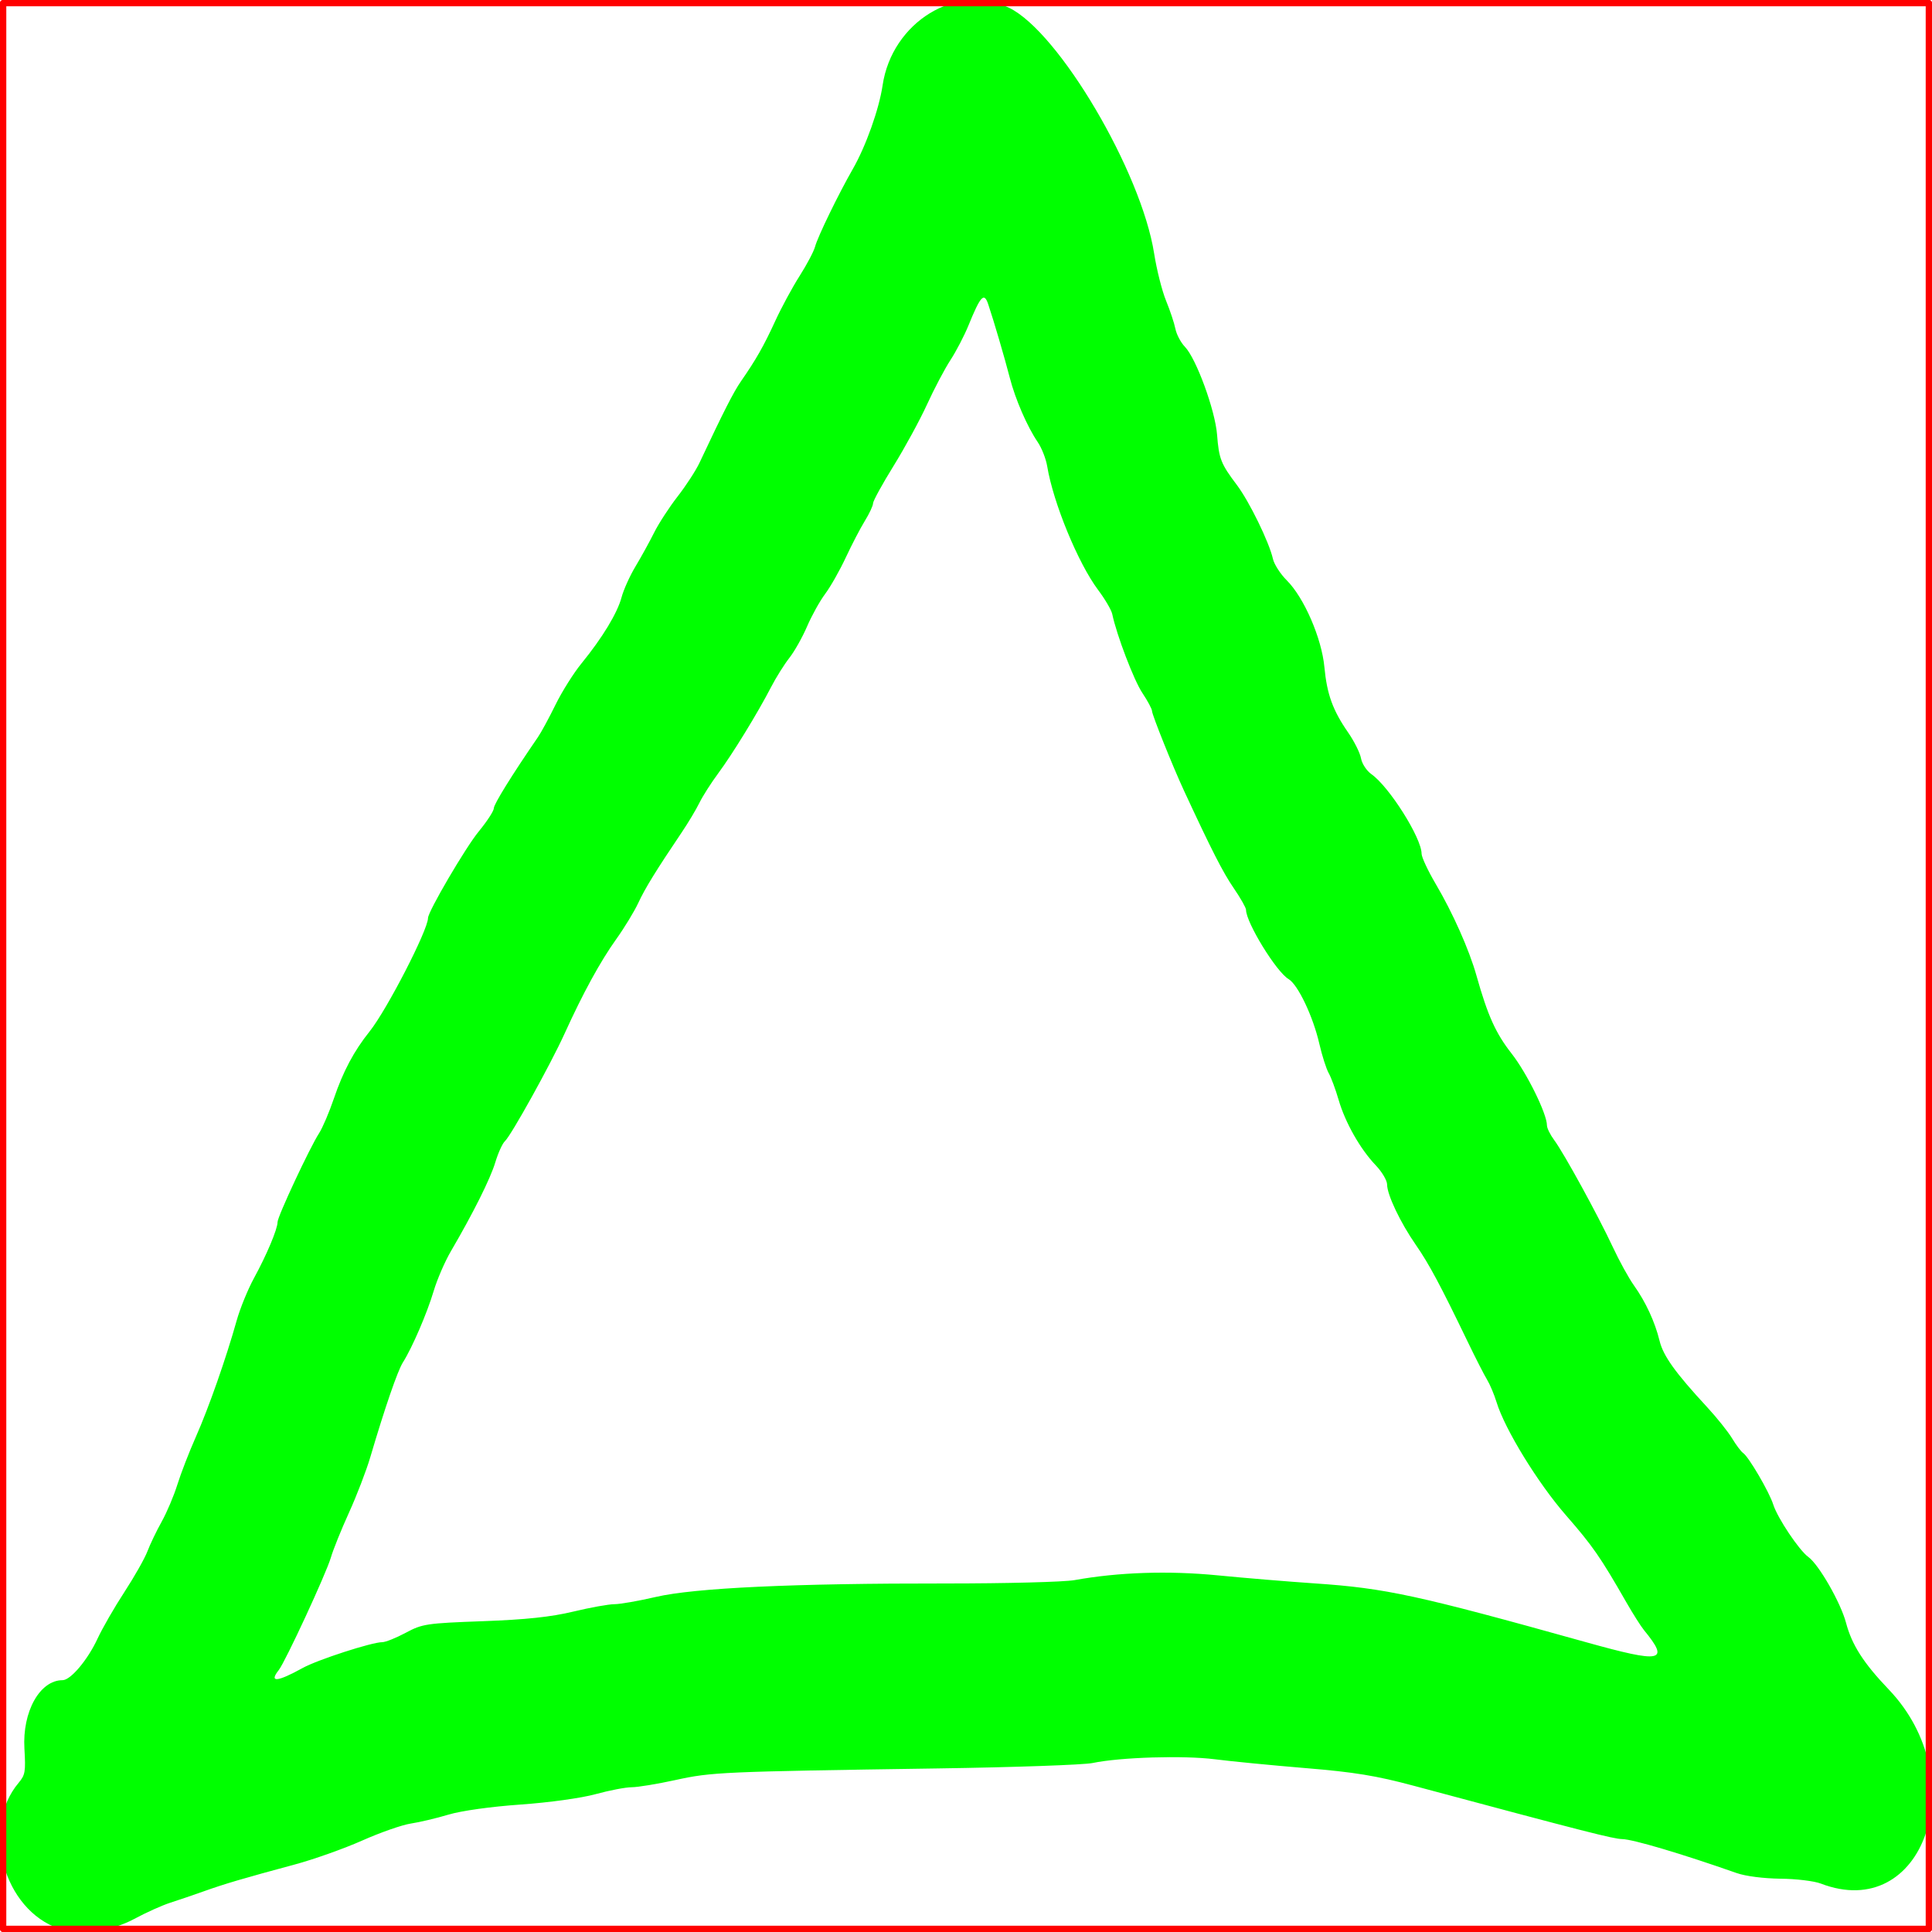
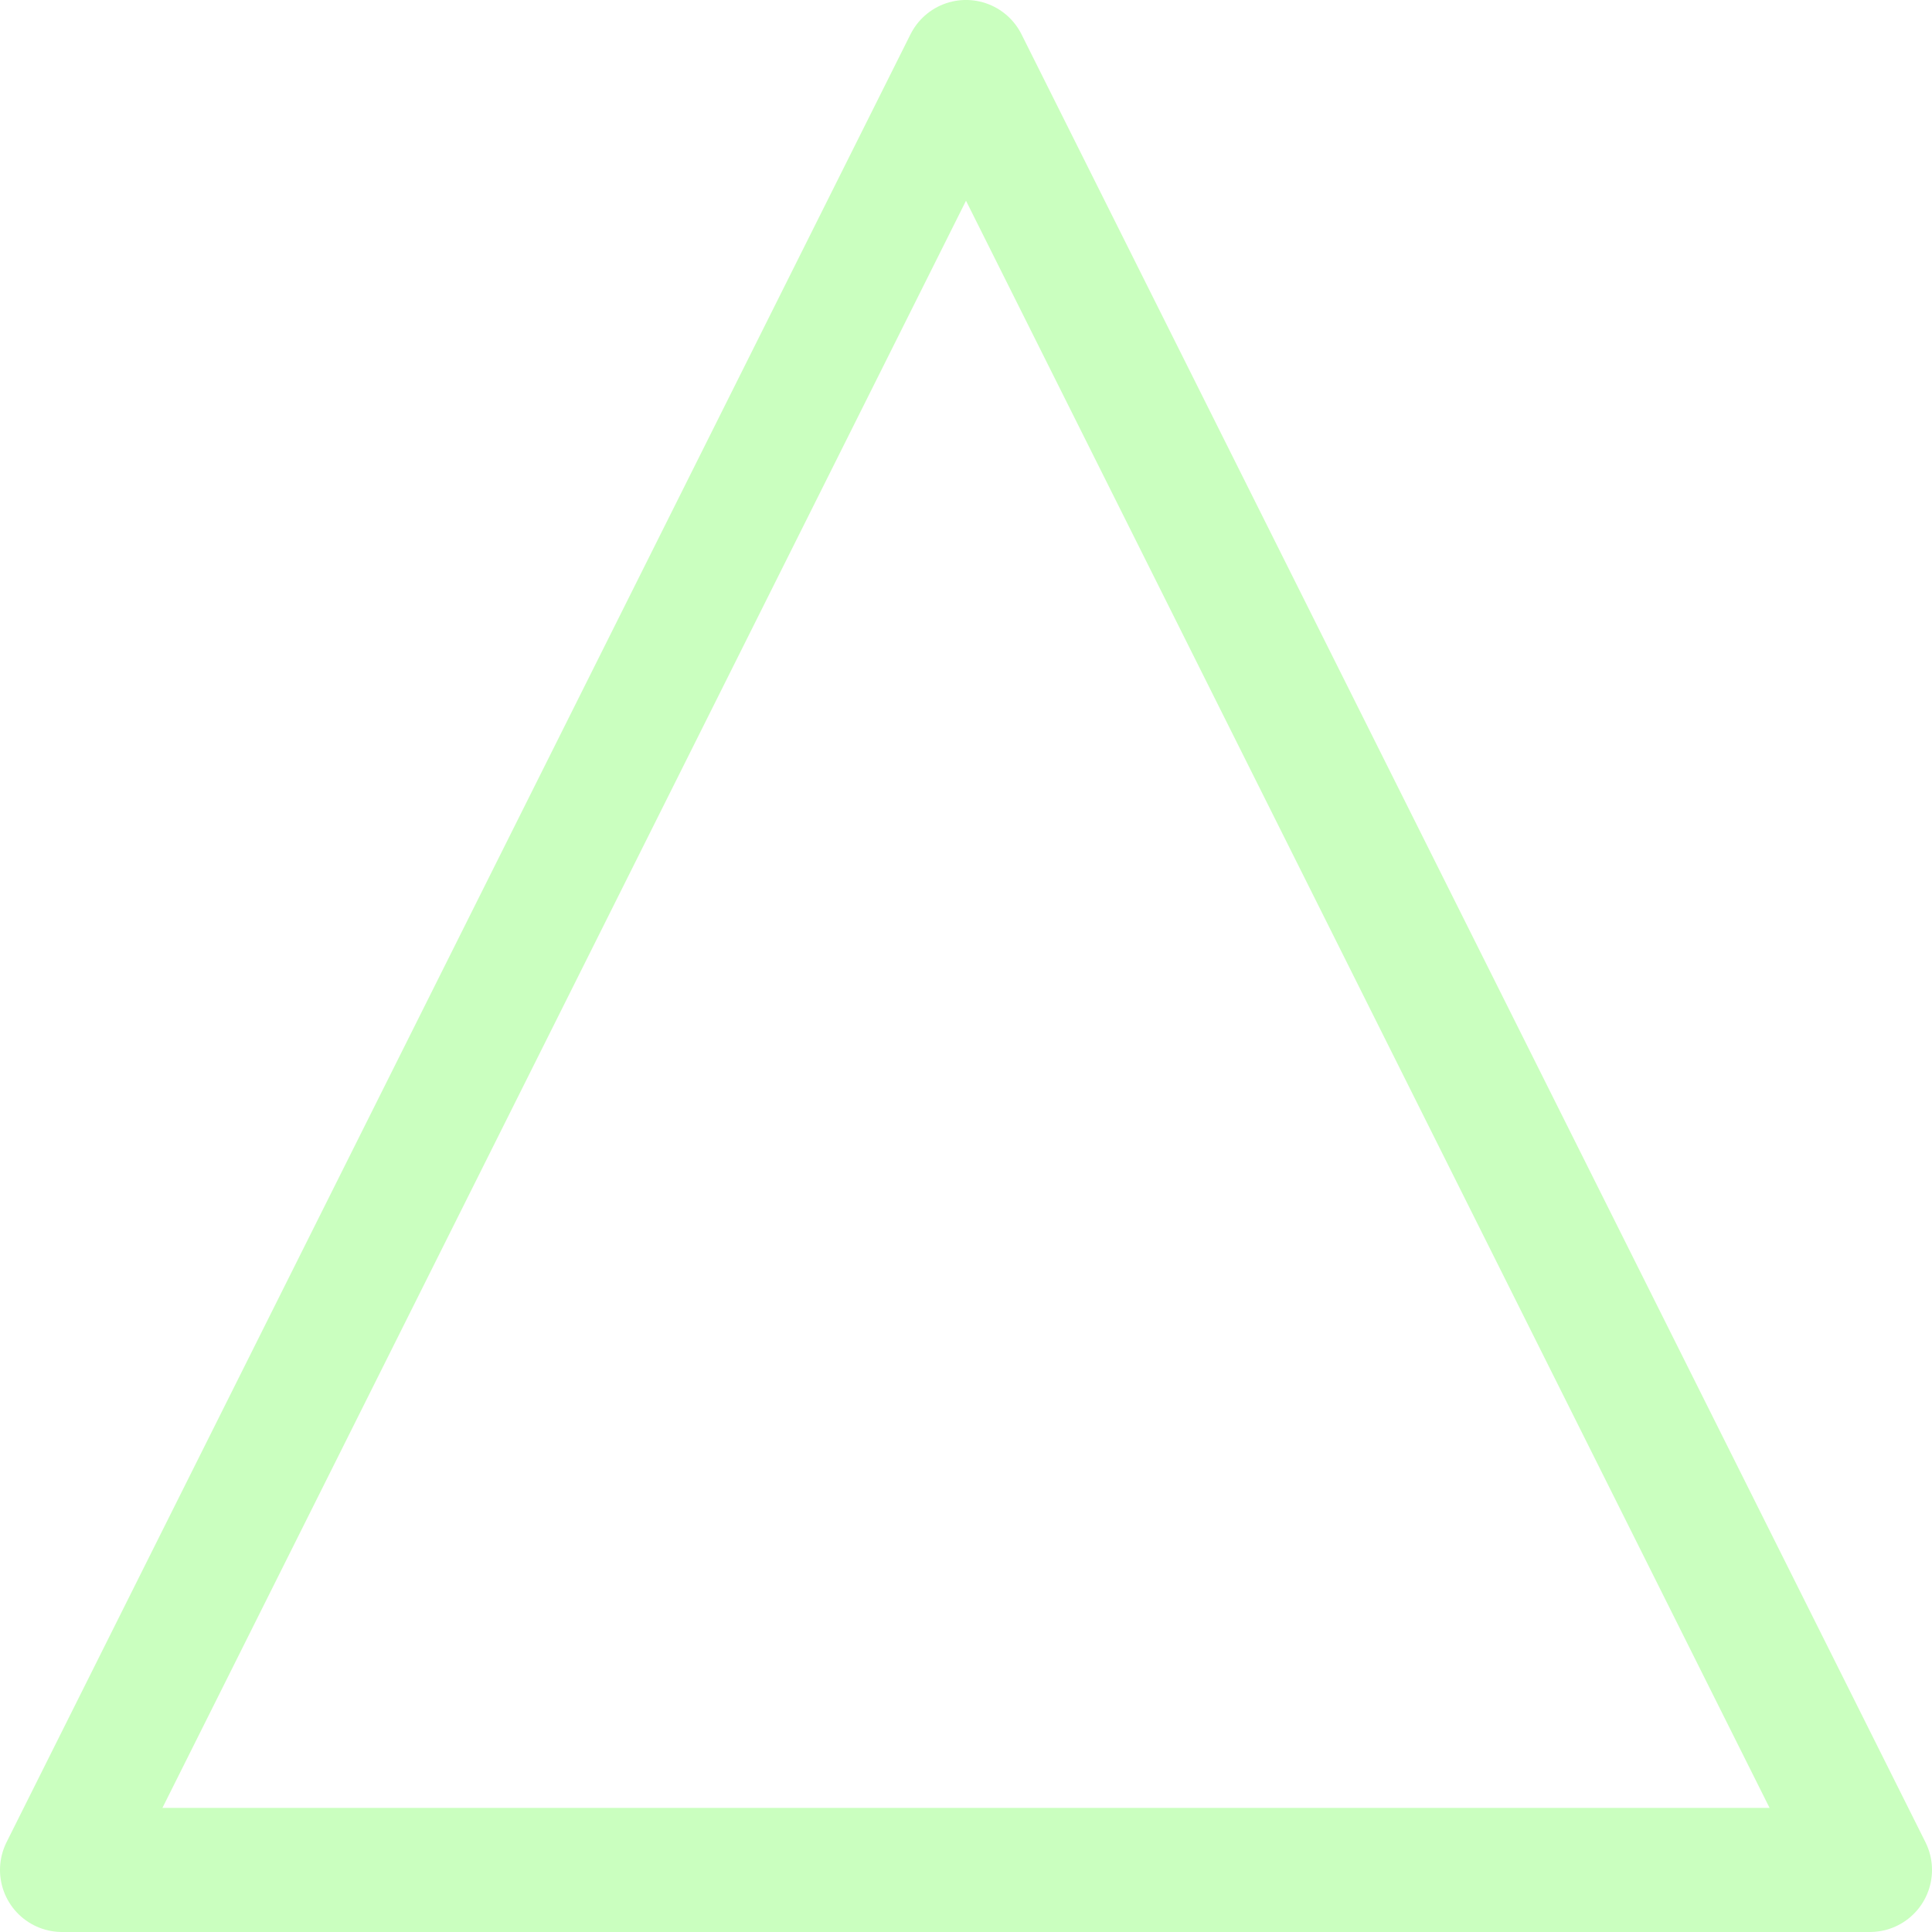
<svg xmlns="http://www.w3.org/2000/svg" width="154.706mm" height="154.706mm" viewBox="0 0 154.706 154.706" version="1.1" id="svg5" xml:space="preserve">
  <defs id="defs2" />
-   <g id="layer1" transform="translate(924.676,2038.614)">
-     <path style="fill:#00ff00;stroke-width:0.996" d="m -919.93,-1884.169 c -4.449,-1.498 -6.284,-8.083 -3.256,-11.684 0.53,-0.631 0.573,-0.884 0.465,-2.744 -0.172,-2.958 1.233,-5.476 3.057,-5.476 0.643,0 2.008,-1.621 2.796,-3.319 0.388,-0.837 1.358,-2.522 2.156,-3.744 0.798,-1.223 1.626,-2.688 1.842,-3.256 0.215,-0.568 0.729,-1.638 1.142,-2.377 0.413,-0.74 0.978,-2.075 1.256,-2.968 0.278,-0.893 0.946,-2.619 1.486,-3.836 1.022,-2.307 2.412,-6.268 3.261,-9.296 0.273,-0.972 0.898,-2.504 1.39,-3.404 1.019,-1.865 1.885,-3.925 1.885,-4.486 0,-0.443 2.575,-5.953 3.325,-7.113 0.28,-0.433 0.811,-1.678 1.181,-2.766 0.742,-2.184 1.611,-3.817 2.86,-5.377 1.38,-1.724 4.681,-8.131 4.681,-9.086 0,-0.518 3.005,-5.648 4.064,-6.936 0.664,-0.808 1.207,-1.643 1.207,-1.857 0,-0.325 1.441,-2.649 3.53,-5.691 0.261,-0.38 0.894,-1.548 1.407,-2.594 0.513,-1.047 1.452,-2.54 2.087,-3.319 1.673,-2.052 2.867,-4.023 3.205,-5.289 0.162,-0.609 0.666,-1.724 1.12,-2.478 0.453,-0.754 1.122,-1.969 1.486,-2.699 0.364,-0.73 1.211,-2.033 1.882,-2.896 0.672,-0.863 1.459,-2.075 1.751,-2.695 1.935,-4.113 2.726,-5.668 3.316,-6.519 1.213,-1.747 1.835,-2.841 2.744,-4.823 0.493,-1.075 1.372,-2.702 1.954,-3.615 0.581,-0.913 1.14,-1.971 1.241,-2.351 0.213,-0.799 1.869,-4.207 3.025,-6.223 1.044,-1.821 2.102,-4.793 2.382,-6.691 0.749,-5.072 5.942,-8.255 10.135,-6.211 3.984,1.942 10.582,13.125 11.61,19.678 0.203,1.293 0.632,2.992 0.953,3.775 0.321,0.783 0.658,1.794 0.748,2.247 0.09,0.453 0.432,1.101 0.76,1.44 0.908,0.94 2.424,5.081 2.577,7.04 0.151,1.938 0.308,2.336 1.586,4.029 0.995,1.319 2.588,4.582 2.887,5.914 0.098,0.438 0.598,1.214 1.111,1.725 1.38,1.374 2.793,4.63 3.01,6.937 0.206,2.187 0.671,3.468 1.904,5.248 0.488,0.704 0.951,1.633 1.029,2.063 0.079,0.437 0.449,1 0.836,1.273 1.429,1.009 4.014,5.108 4.014,6.365 0,0.277 0.512,1.371 1.137,2.431 1.366,2.316 2.675,5.26 3.257,7.327 0.904,3.21 1.538,4.617 2.815,6.248 1.227,1.567 2.83,4.824 2.83,5.751 0,0.22 0.263,0.751 0.584,1.182 0.769,1.029 3.528,6.067 4.702,8.585 0.511,1.097 1.267,2.466 1.678,3.043 0.941,1.318 1.684,2.923 2.055,4.444 0.295,1.208 1.258,2.55 3.811,5.311 0.776,0.84 1.674,1.963 1.995,2.495 0.321,0.532 0.719,1.06 0.884,1.173 0.449,0.306 2.094,3.121 2.412,4.127 0.342,1.082 2.071,3.666 2.81,4.199 0.845,0.611 2.595,3.666 3.018,5.272 0.466,1.765 1.4,3.224 3.417,5.334 6.834,7.151 2.794,18.705 -5.436,15.546 -0.537,-0.206 -1.992,-0.381 -3.234,-0.389 -1.34,-0.021 -2.769,-0.193 -3.514,-0.456 -4.4,-1.546 -8.305,-2.705 -9.161,-2.717 -0.715,-0.021 -2.755,-0.532 -16.69,-4.27 -3,-0.805 -4.758,-1.092 -8.659,-1.414 -2.692,-0.223 -5.967,-0.541 -7.278,-0.709 -2.497,-0.318 -7.563,-0.162 -9.781,0.302 -0.706,0.147 -6.277,0.343 -12.379,0.433 -17.33,0.258 -18.109,0.292 -21.008,0.927 -1.449,0.317 -3.03,0.578 -3.514,0.579 -0.483,0 -1.782,0.25 -2.887,0.553 -1.153,0.317 -3.717,0.672 -6.023,0.834 -2.377,0.168 -4.732,0.497 -5.773,0.809 -0.966,0.289 -2.319,0.61 -3.006,0.712 -0.687,0.103 -2.438,0.714 -3.89,1.36 -1.453,0.646 -3.883,1.51 -5.402,1.919 -4.141,1.115 -5.62,1.551 -7.278,2.144 -0.828,0.296 -2.039,0.708 -2.69,0.916 -0.651,0.208 -1.95,0.792 -2.886,1.298 -1.84,0.994 -4.39,1.327 -6.004,0.783 z m 19.492,-20.881 c 1.179,-0.653 5.535,-2.066 6.37,-2.066 0.263,-2e-4 1.11,-0.339 1.882,-0.753 1.33,-0.713 1.659,-0.762 6.173,-0.927 3.451,-0.126 5.452,-0.339 7.24,-0.768 1.359,-0.327 2.843,-0.594 3.298,-0.594 0.455,0 1.94,-0.26 3.301,-0.577 3.12,-0.728 11.064,-1.097 23.254,-1.082 4.803,0 9.433,-0.116 10.29,-0.269 3.52,-0.634 7.522,-0.766 11.472,-0.38 2.14,0.21 5.641,0.5 7.78,0.645 5.667,0.386 8.17,0.929 21.71,4.708 6.099,1.702 6.716,1.573 4.633,-0.971 -0.249,-0.304 -0.885,-1.308 -1.414,-2.23 -2.076,-3.623 -2.684,-4.499 -4.827,-6.957 -2.259,-2.59 -4.902,-6.898 -5.565,-9.069 -0.186,-0.609 -0.528,-1.418 -0.759,-1.799 -0.232,-0.381 -0.931,-1.75 -1.554,-3.043 -2.17,-4.502 -3.096,-6.232 -4.146,-7.744 -1.243,-1.79 -2.304,-4.019 -2.304,-4.841 0,-0.321 -0.409,-1.012 -0.91,-1.536 -1.243,-1.302 -2.441,-3.415 -2.972,-5.241 -0.243,-0.837 -0.601,-1.801 -0.795,-2.142 -0.194,-0.342 -0.531,-1.399 -0.75,-2.351 -0.502,-2.191 -1.714,-4.736 -2.465,-5.179 -0.978,-0.577 -3.403,-4.527 -3.403,-5.542 0,-0.166 -0.447,-0.952 -0.993,-1.748 -0.862,-1.258 -1.758,-3.015 -3.975,-7.793 -0.89,-1.918 -2.561,-6.082 -2.561,-6.381 0,-0.157 -0.348,-0.809 -0.774,-1.447 -0.678,-1.017 -2.053,-4.618 -2.411,-6.316 -0.068,-0.324 -0.578,-1.194 -1.132,-1.933 -1.603,-2.139 -3.591,-6.968 -4.076,-9.901 -0.098,-0.596 -0.44,-1.467 -0.759,-1.936 -0.843,-1.239 -1.793,-3.427 -2.238,-5.155 -0.411,-1.596 -1.284,-4.571 -1.731,-5.897 -0.327,-0.969 -0.612,-0.658 -1.581,1.722 -0.332,0.814 -0.98,2.059 -1.441,2.766 -0.461,0.707 -1.304,2.305 -1.873,3.551 -0.569,1.246 -1.775,3.459 -2.678,4.918 -0.904,1.459 -1.643,2.807 -1.643,2.995 0,0.189 -0.294,0.82 -0.654,1.403 -0.36,0.583 -1.048,1.905 -1.53,2.938 -0.482,1.033 -1.225,2.344 -1.651,2.913 -0.426,0.57 -1.078,1.743 -1.449,2.608 -0.371,0.865 -1.01,2 -1.42,2.521 -0.41,0.522 -1.067,1.571 -1.461,2.332 -1.075,2.079 -3.086,5.359 -4.239,6.915 -0.564,0.761 -1.238,1.819 -1.499,2.351 -0.261,0.533 -0.893,1.591 -1.405,2.351 -2.086,3.096 -2.942,4.486 -3.493,5.67 -0.319,0.685 -1.114,1.992 -1.767,2.904 -1.274,1.781 -2.655,4.305 -4.137,7.566 -1.118,2.459 -4.275,8.151 -4.774,8.607 -0.197,0.18 -0.544,0.943 -0.77,1.694 -0.398,1.32 -1.758,4.043 -3.564,7.133 -0.478,0.819 -1.095,2.246 -1.371,3.172 -0.529,1.776 -1.725,4.552 -2.462,5.712 -0.426,0.67 -1.444,3.63 -2.618,7.607 -0.314,1.065 -1.08,3.057 -1.702,4.426 -0.622,1.369 -1.275,2.987 -1.45,3.596 -0.362,1.255 -3.646,8.345 -4.173,9.011 -0.809,1.022 -0.123,0.962 1.919,-0.168 z" id="path10" />
-     <rect style="fill:none;stroke:#ff0000;stroke-width:0.5;stroke-linejoin:round" id="rect17" width="154.206" height="154.206" x="-924.426" y="-2038.364" />
-     <rect style="fill:none;stroke:#ff0000;stroke-width:0.5;stroke-linejoin:round" id="rect18" width="154.206" height="154.206" x="-924.426" y="-2038.364" />
+   <g id="layer1" transform="translate(924.676,2443.162)">
+     <path style="fill:none;stroke:#caffbf;stroke-width:9.936;stroke-linecap:round;stroke-linejoin:round;stroke-dasharray:none;stroke-opacity:1" d="m -919.708,-2293.425 72.385,-144.771 72.385,144.771 h -144.77" id="path30" />
  </g>
</svg>
